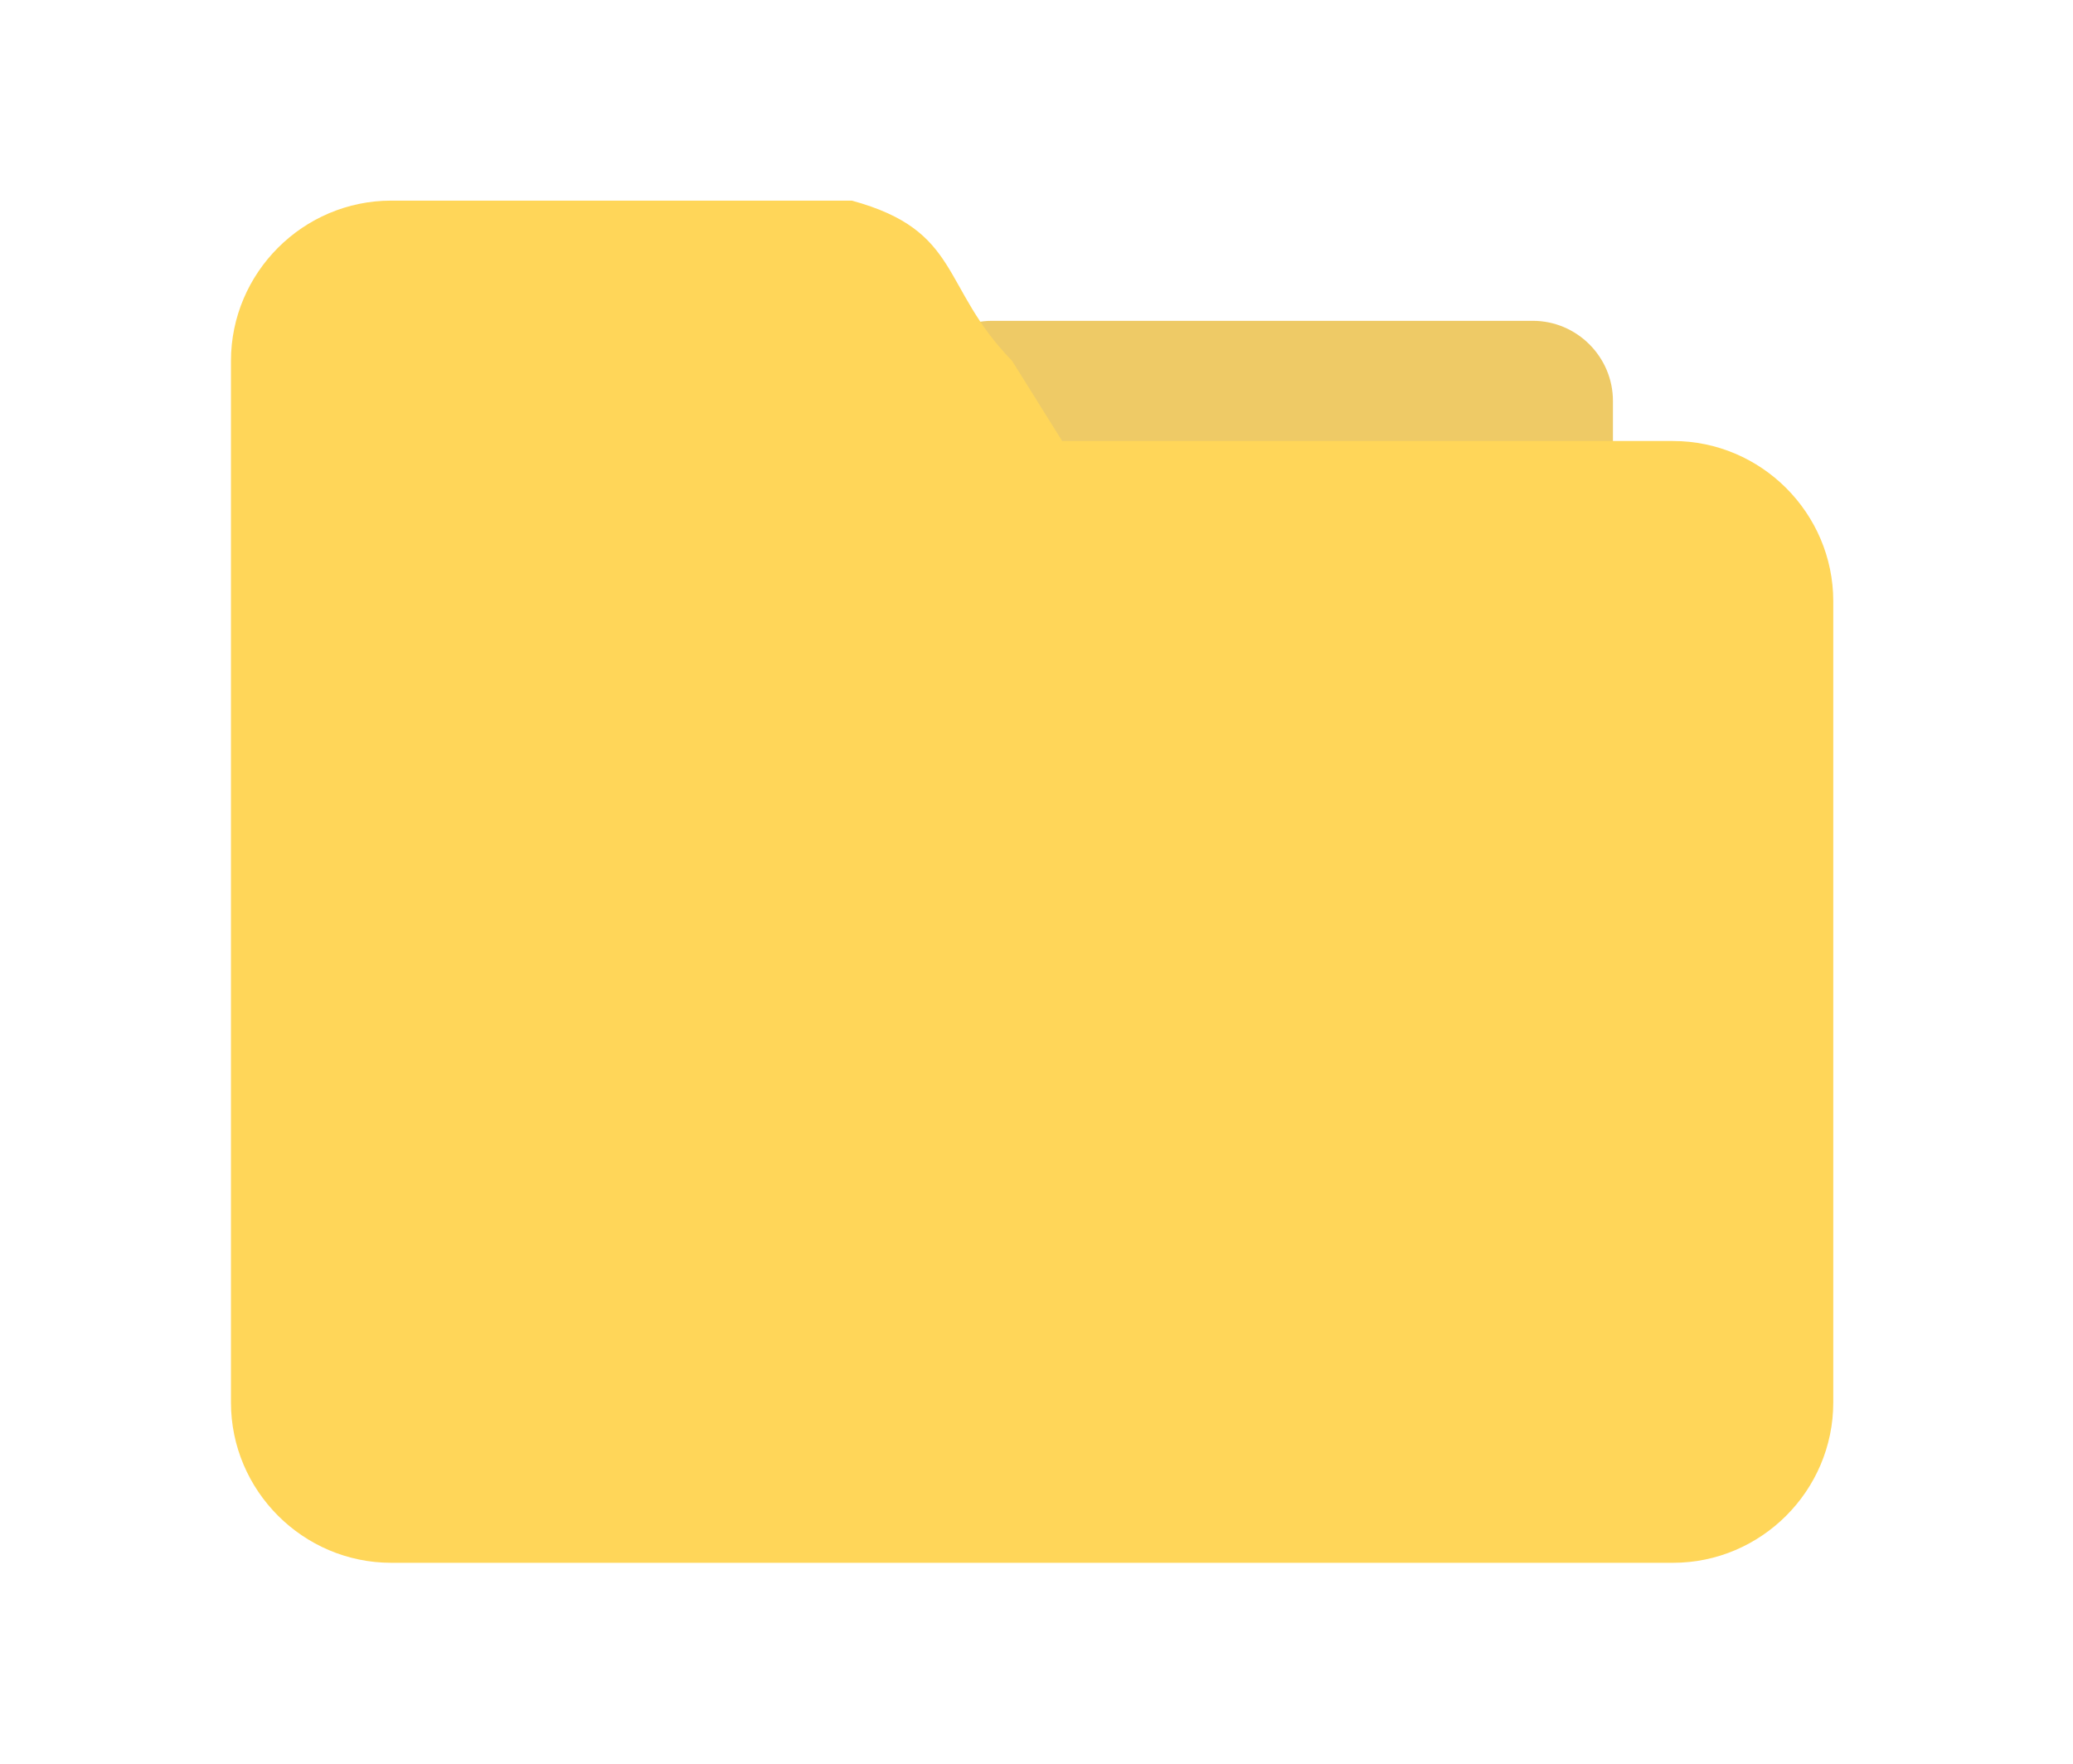
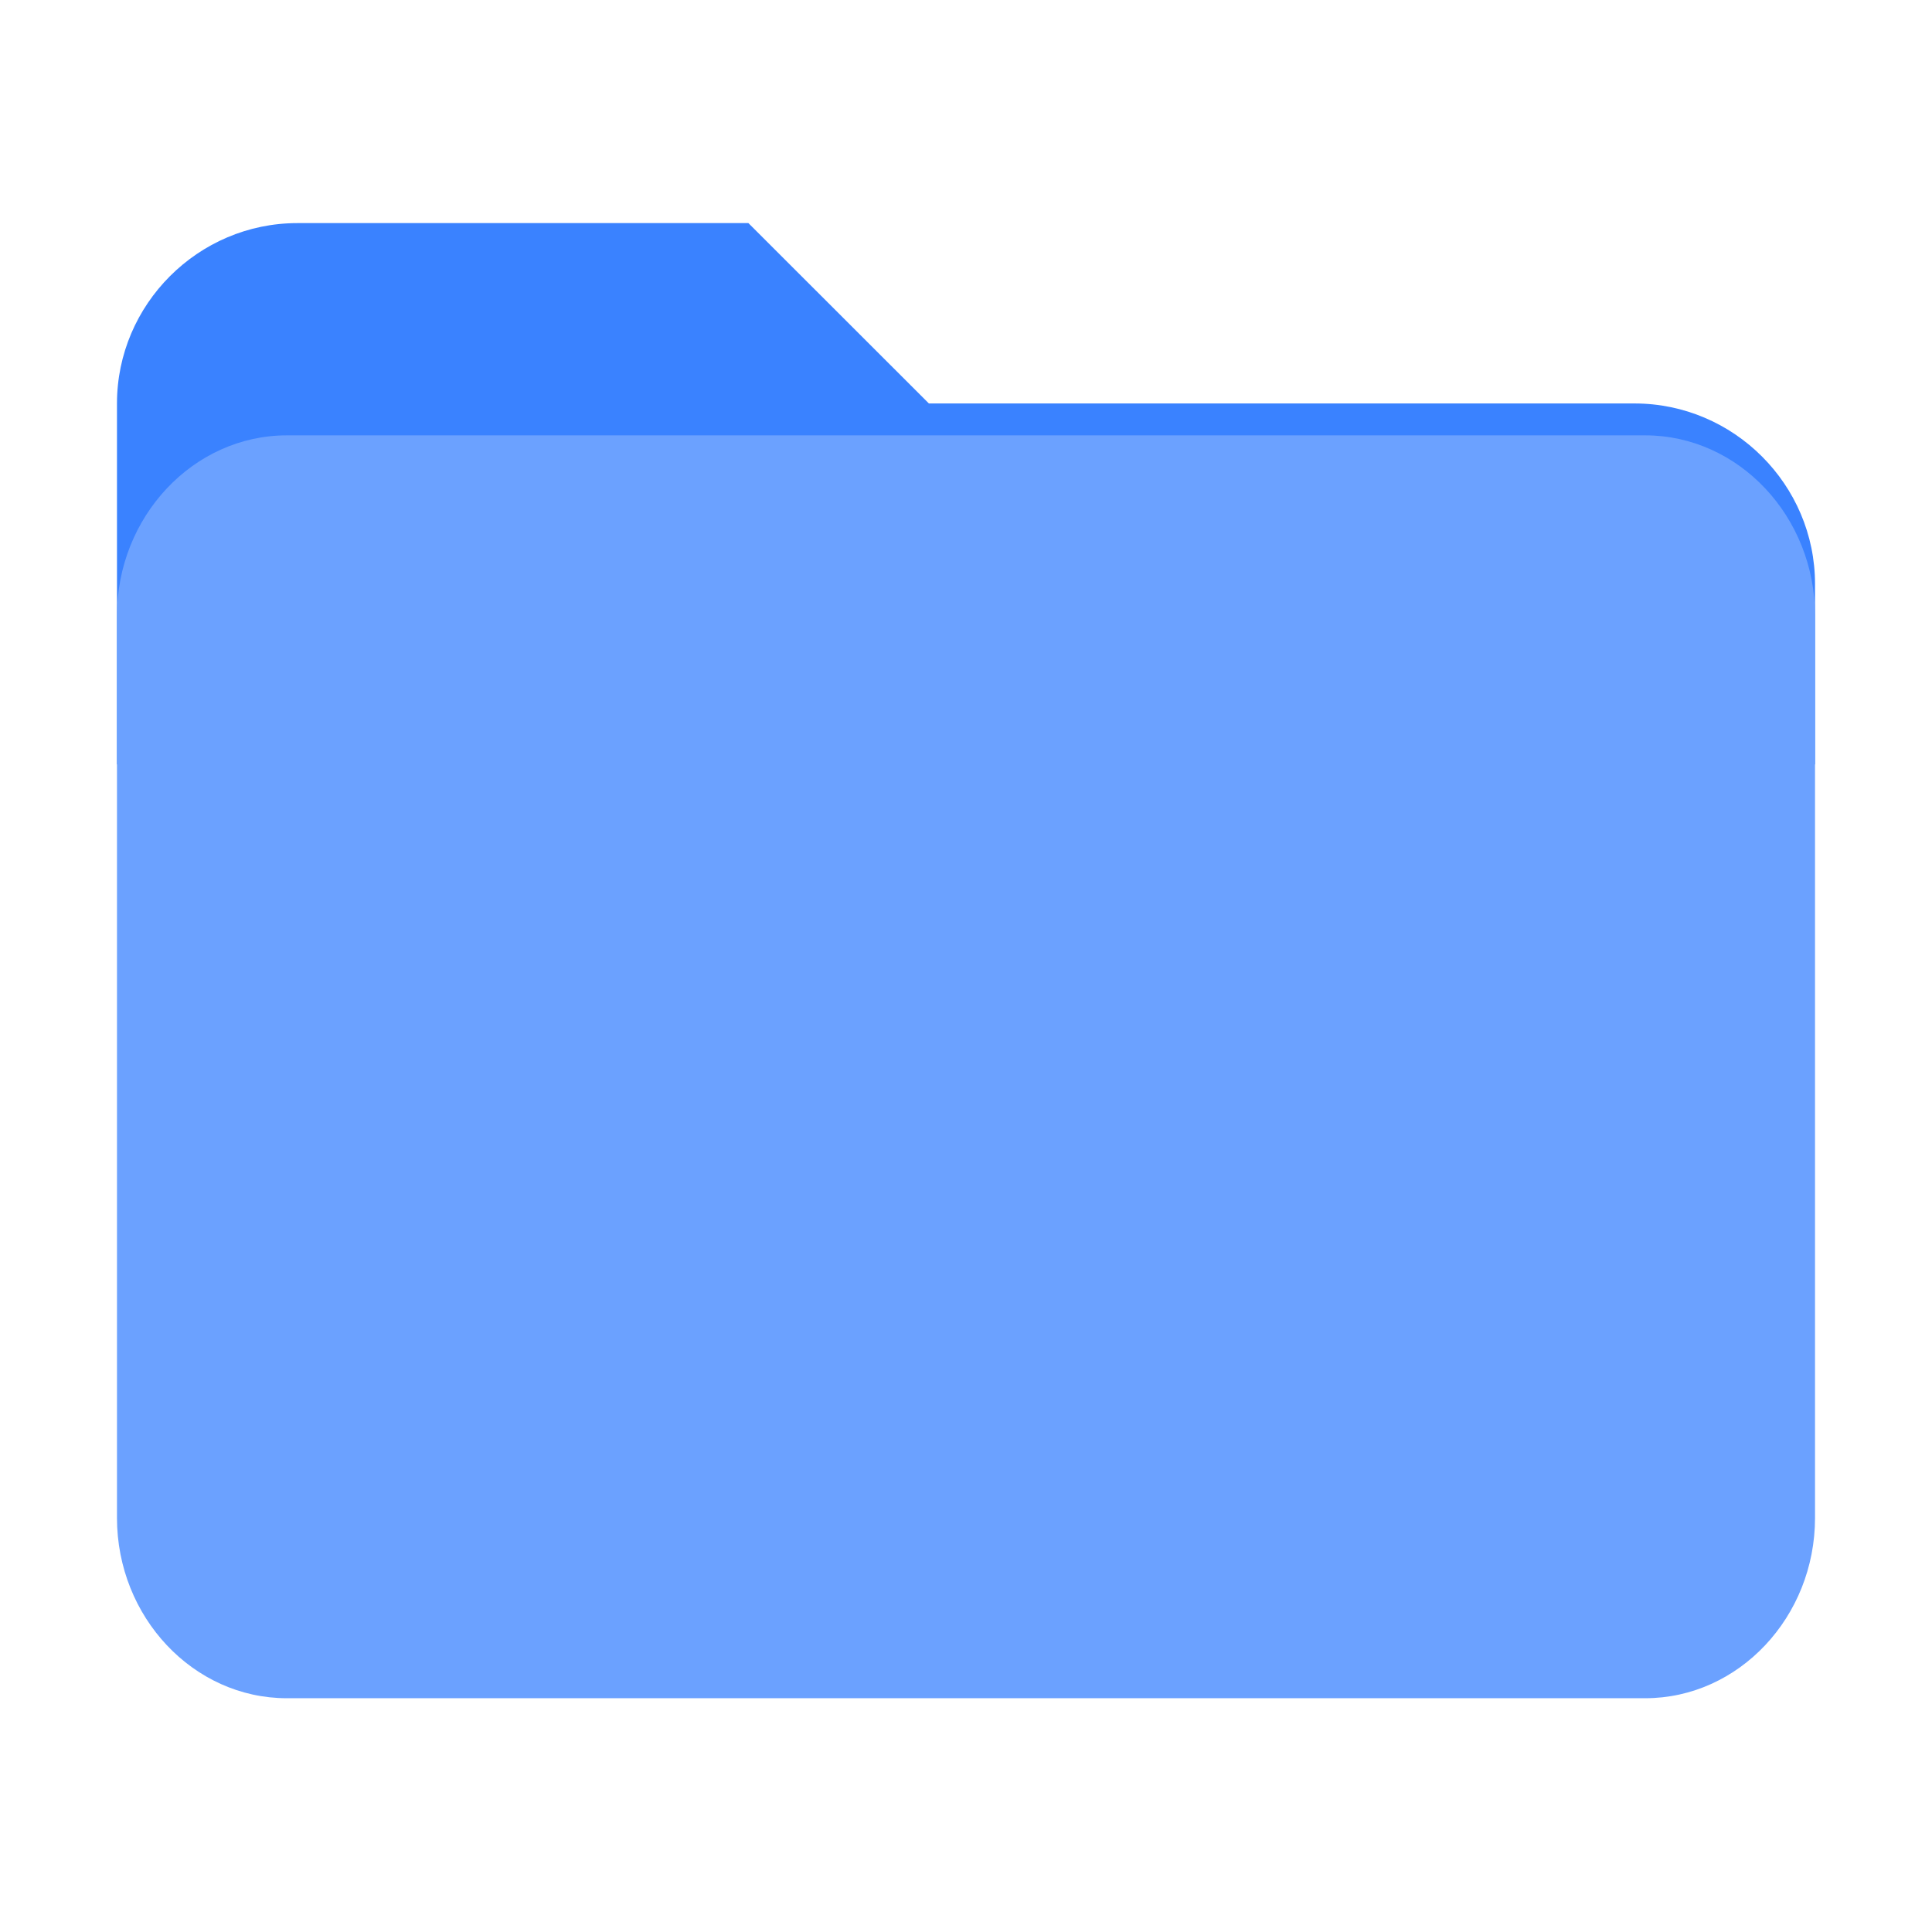
- <svg xmlns="http://www.w3.org/2000/svg" t="1610458585385" class="icon" viewBox="0 0 1204 1024" version="1.1" p-id="8472" width="18.812" height="16">
+ <svg xmlns="http://www.w3.org/2000/svg" t="1611374798728" class="icon" viewBox="0 0 1024 1024" version="1.1" p-id="5998" width="16" height="16">
  <defs>
    <style type="text/css" />
  </defs>
-   <path d="M576.191 186.291h314.077c25.592 0 46.527 20.936 46.527 46.528v58.159c0 25.592-20.935 46.527-46.527 46.527H576.19c-25.592 0-46.527-20.935-46.527-46.527v-58.16c-0.009-25.591 20.935-46.527 46.527-46.527z" fill="#EECA66" p-id="8473" />
-   <path d="M971.7 907.508H227.21c-51.184 0-93.063-41.88-93.063-93.063v-604.89c0-51.184 41.88-93.063 93.063-93.063h267.55c63.979 17.452 51.183 50.02 93.063 93.063l29.084 46.527h354.792c51.184 0 93.064 41.88 93.064 93.064v465.299c-0.009 51.184-41.889 93.063-93.064 93.063z" fill="#FFD659" p-id="8474" />
+   <path d="M492.329 213.843L396.671 118.25H157.593C105.071 118.25 62 161.321 62 213.843v191.314h900V309.5c0-52.586-43.071-95.657-95.657-95.657H492.329z" fill="#3A82FF" p-id="5999" />
+   <path d="M872 230.75H152c-49.5 0-90 43.071-90 95.593v478.157c0 52.586 40.5 95.593 90 95.593h720c49.5 0 90-43.007 90-95.593V326.343c0-52.586-40.5-95.593-90-95.593z" fill="#6BA1FF" p-id="6000" />
</svg>
